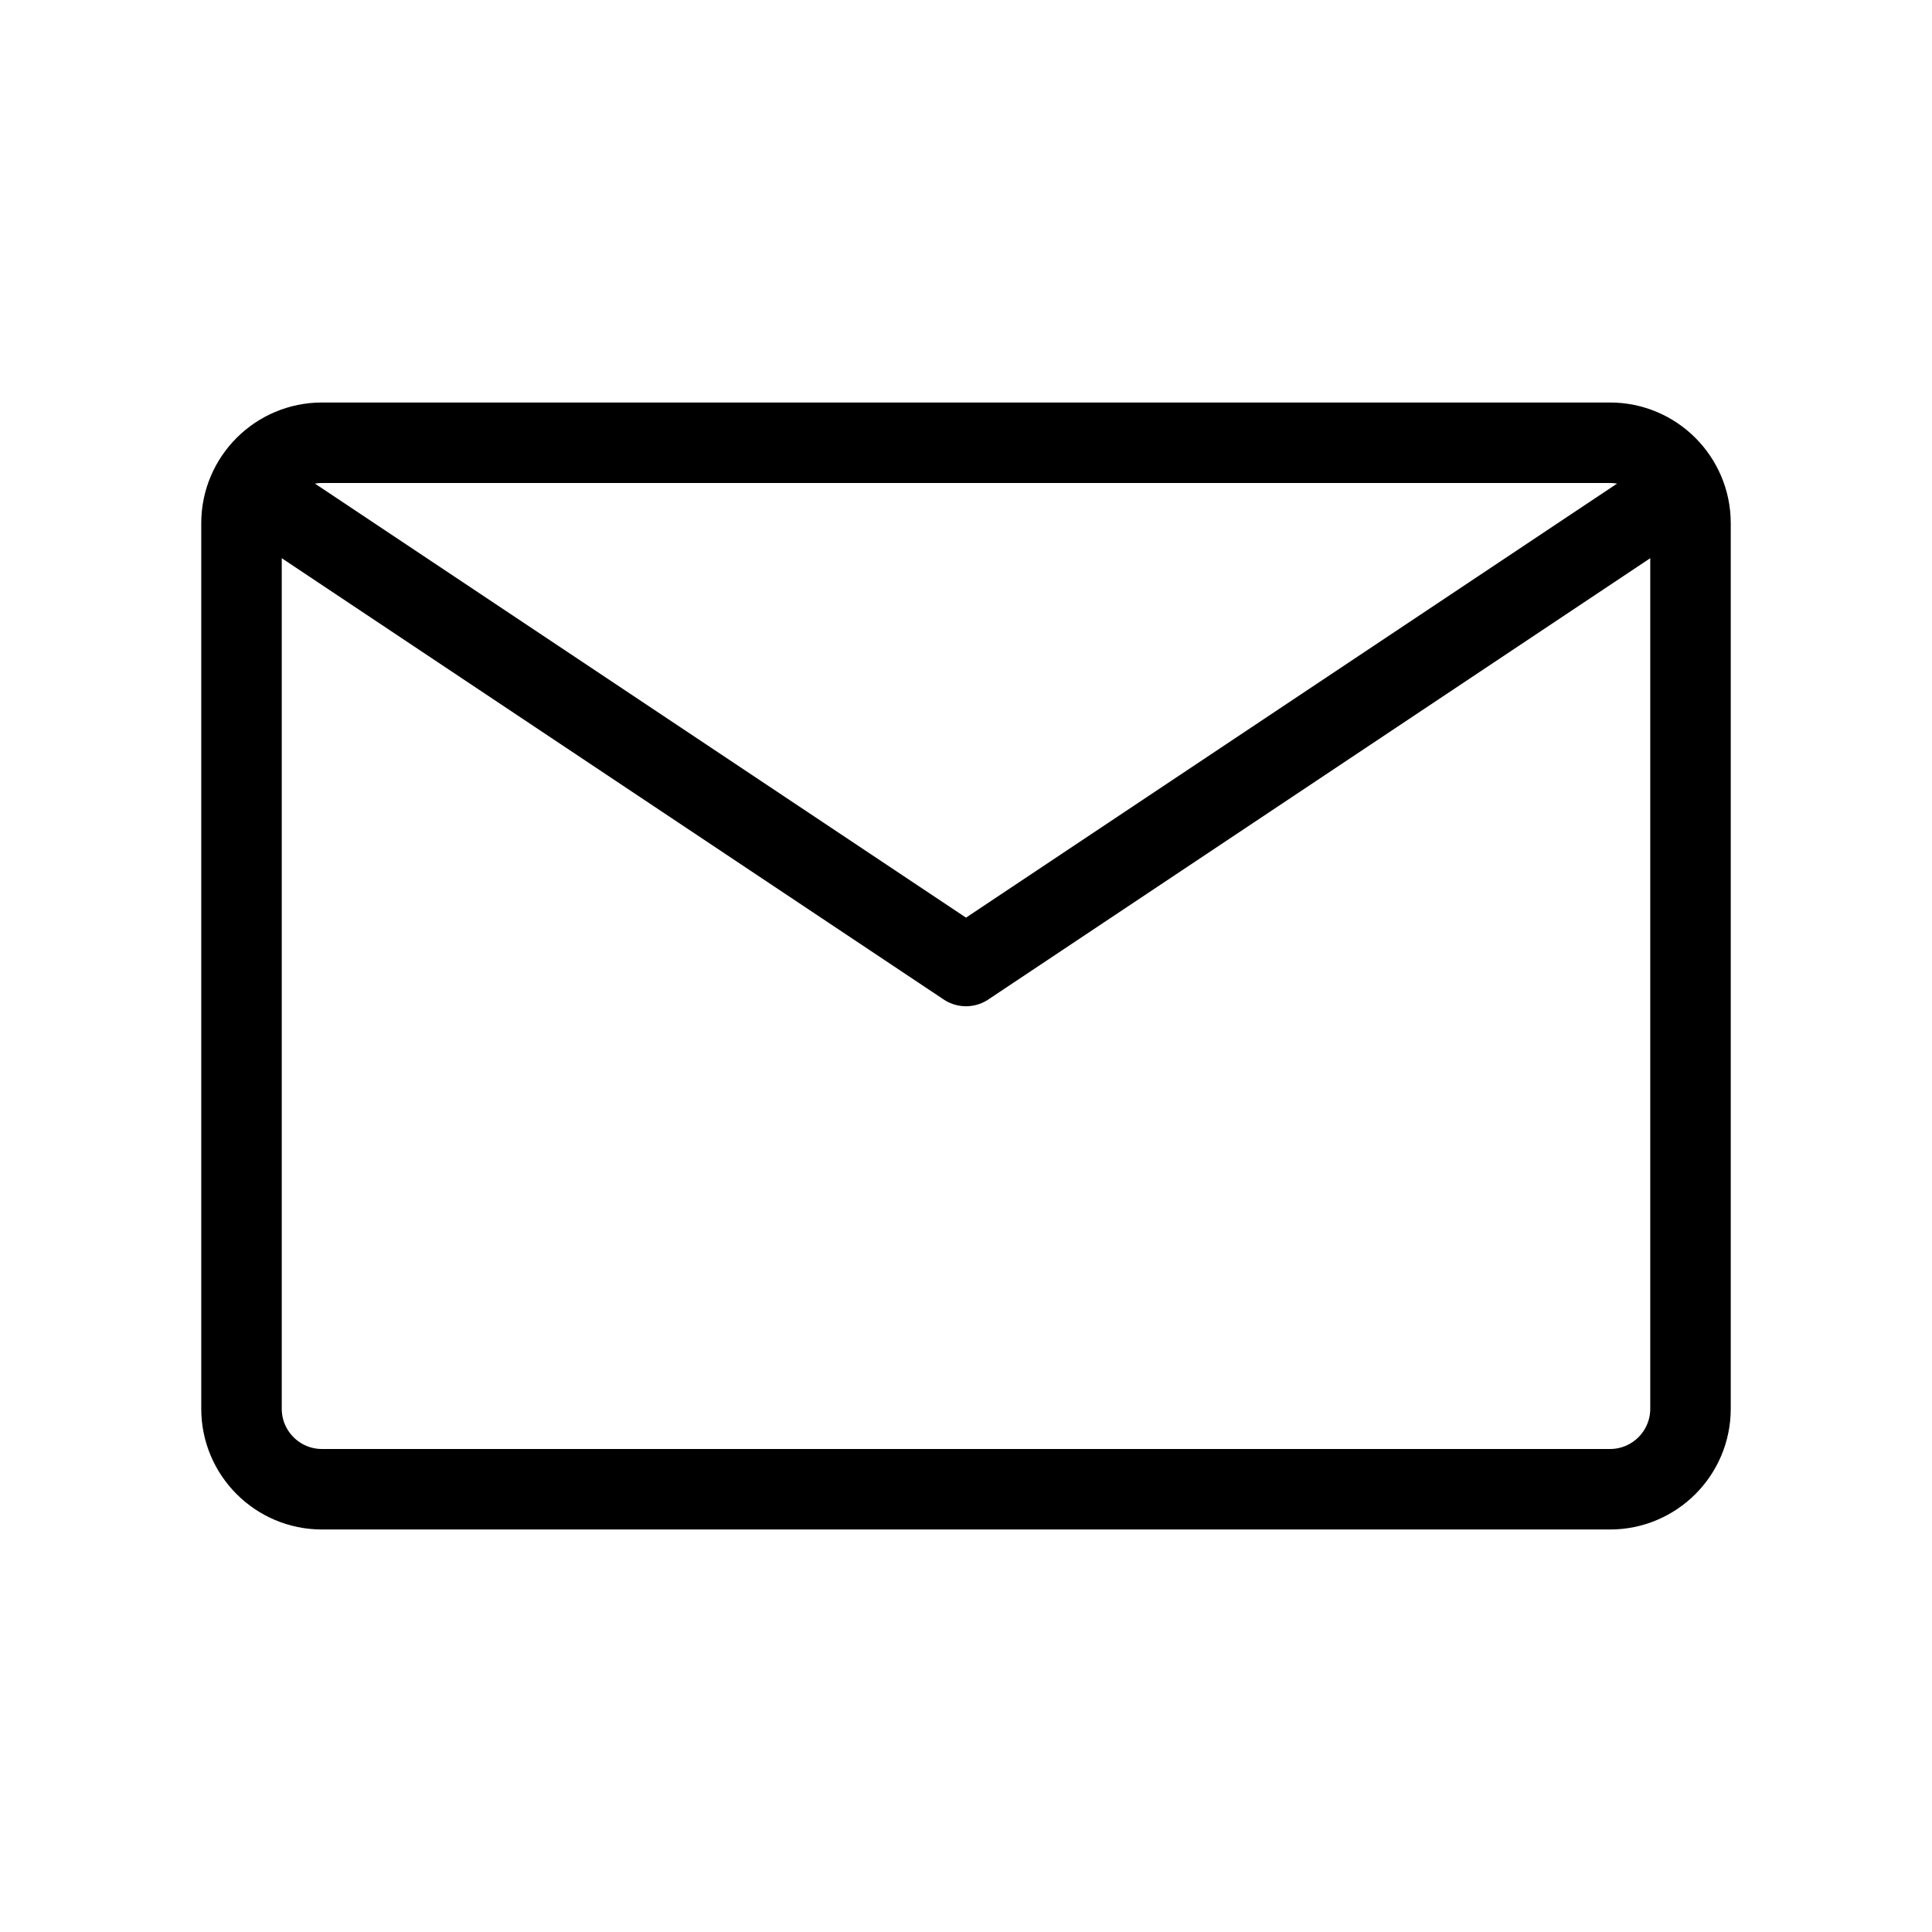
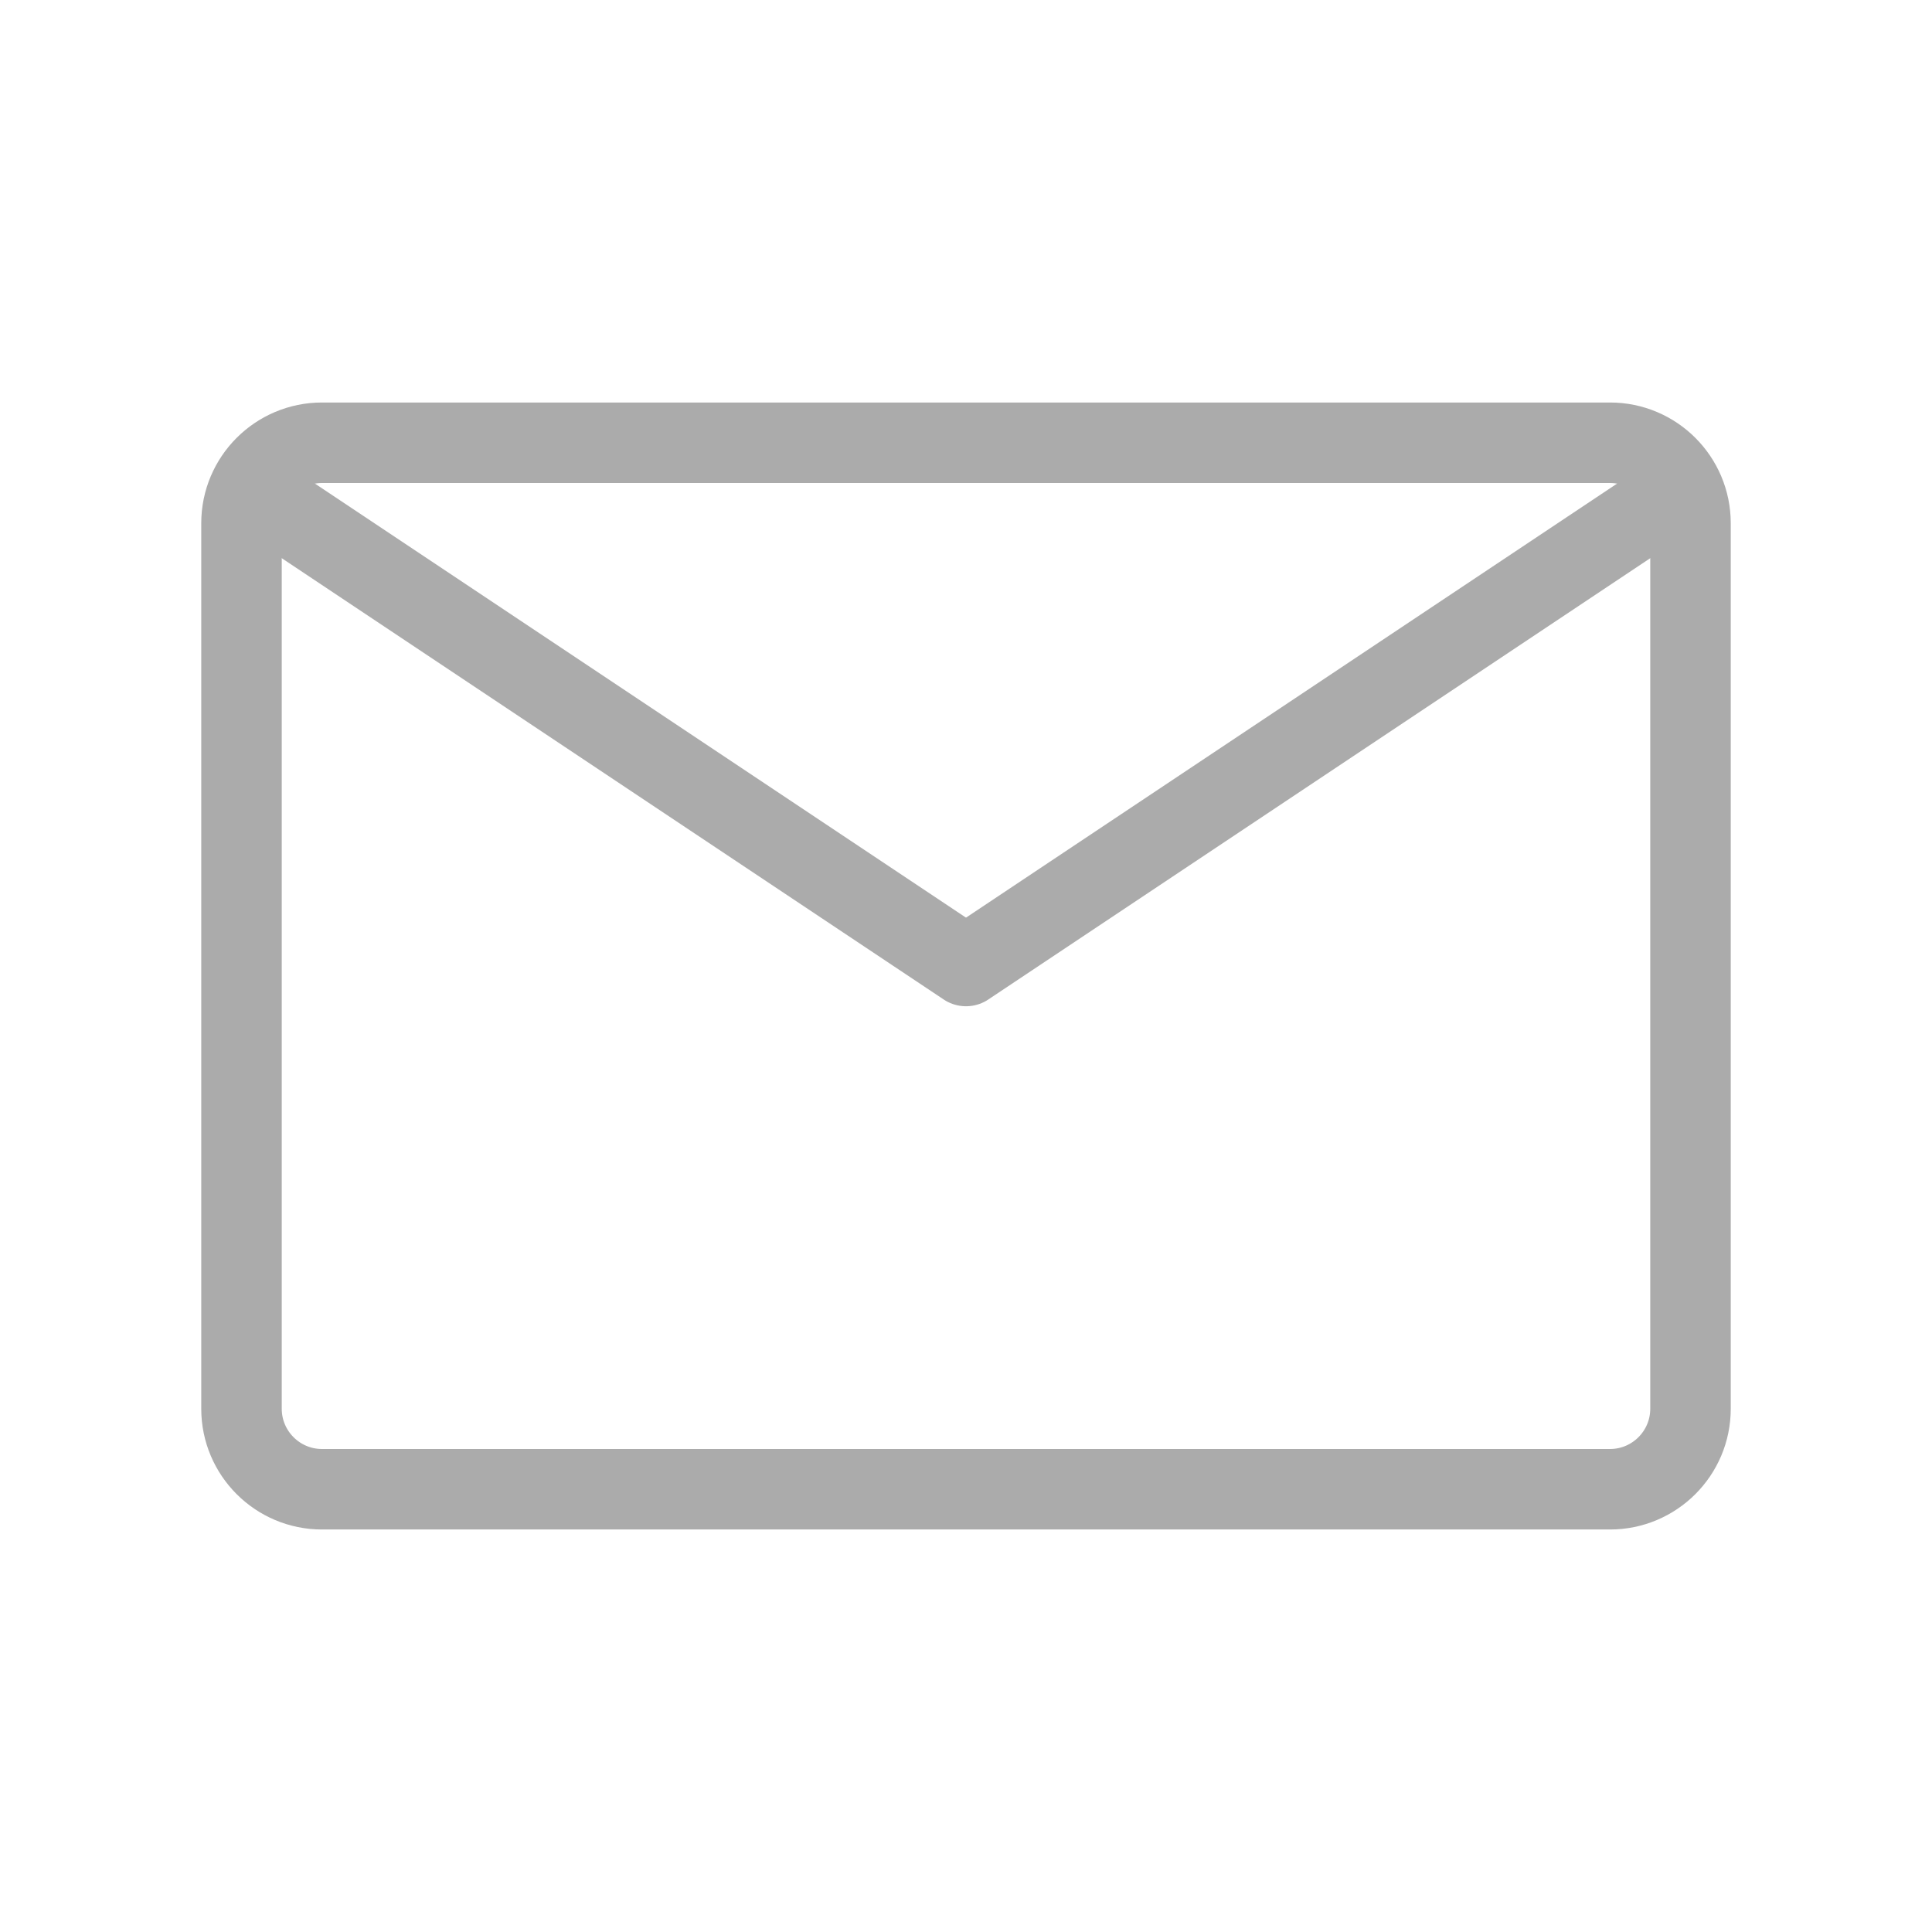
<svg xmlns="http://www.w3.org/2000/svg" width="800px" height="800px" viewBox="0 0 24 24" fill="none">
-   <path d="M3 17.5V6.5C3 5.948 3.448 5.5 4 5.5H12H20C20.552 5.5 21 5.948 21 6.5V17.5C21 18.052 20.552 18.5 20 18.5H4C3.448 18.5 3 18.052 3 17.5Z" stroke="currentColor" stroke-linejoin="round" />
-   <path d="M3 6L12 12L21 6" stroke="currentColor" stroke-linejoin="round" />
+   <path d="M3 17.5V6.5C3 5.948 3.448 5.5 4 5.5H12H20C20.552 5.5 21 5.948 21 6.5V17.5C21 18.052 20.552 18.5 20 18.5H4C3.448 18.5 3 18.052 3 17.5Z" stroke="#ababab" stroke-linejoin="round" />
+   <path d="M3 6L12 12L21 6" stroke="#ababab" stroke-linejoin="round" />
</svg>
